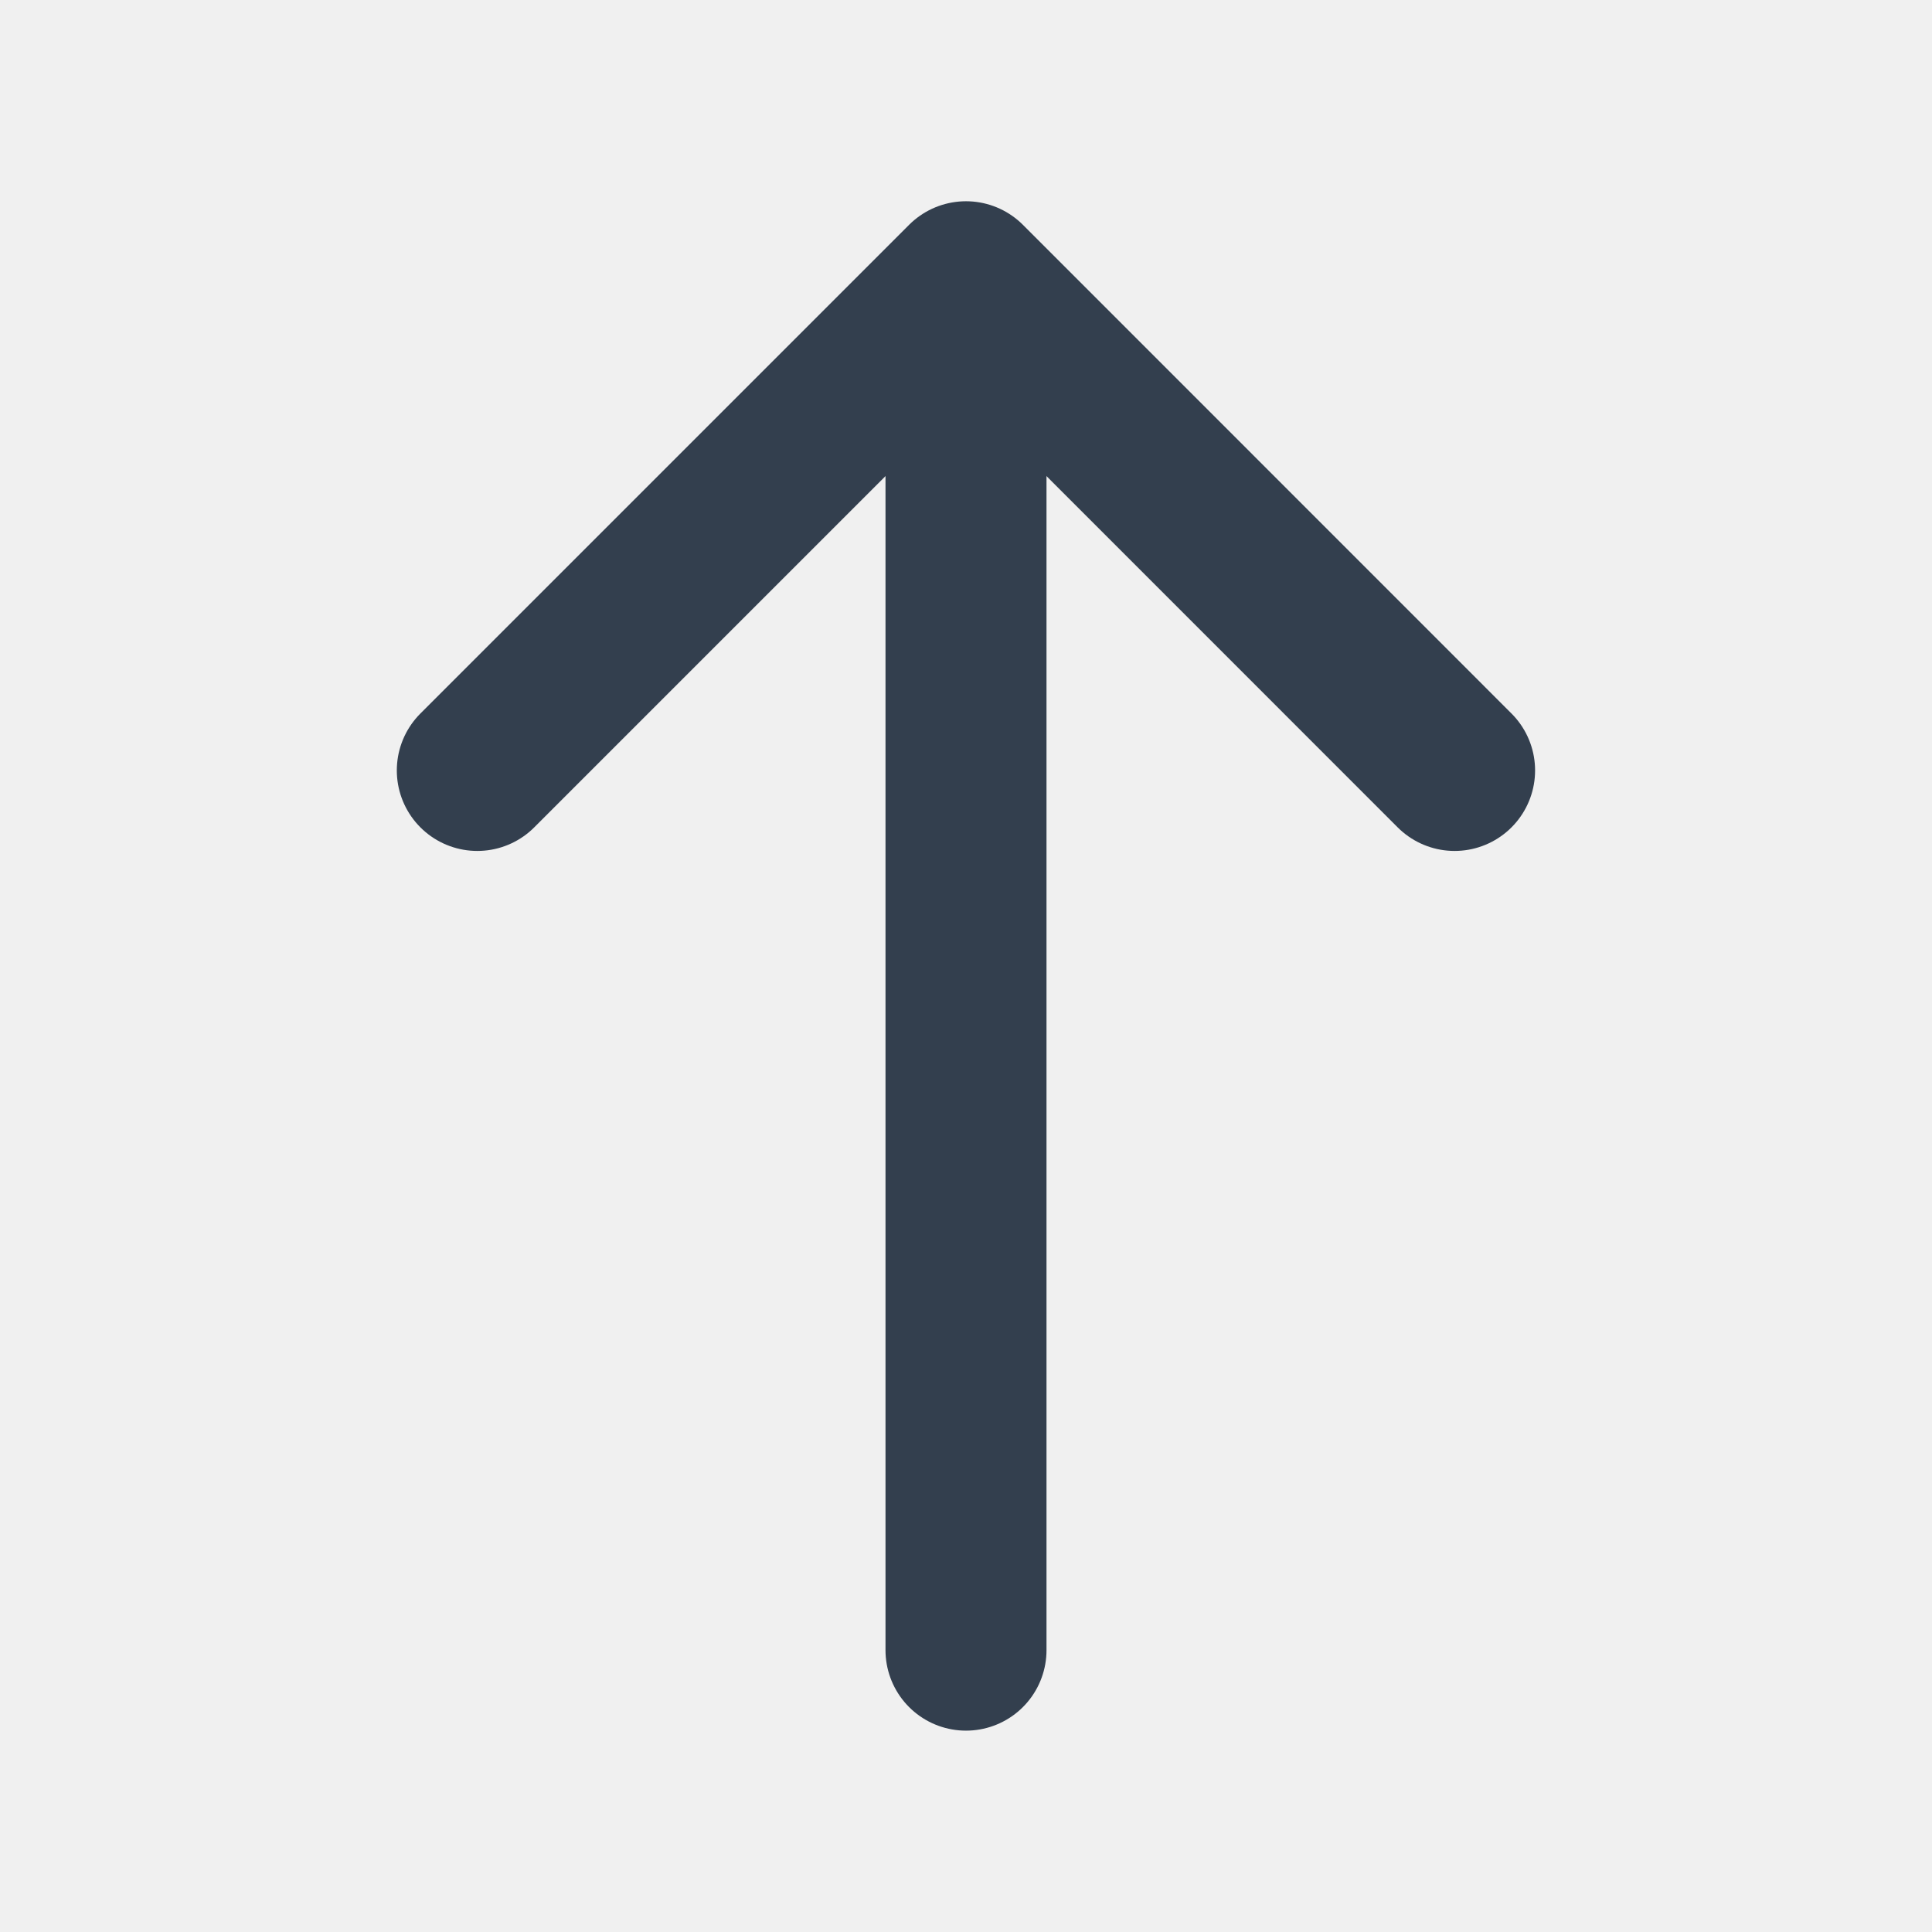
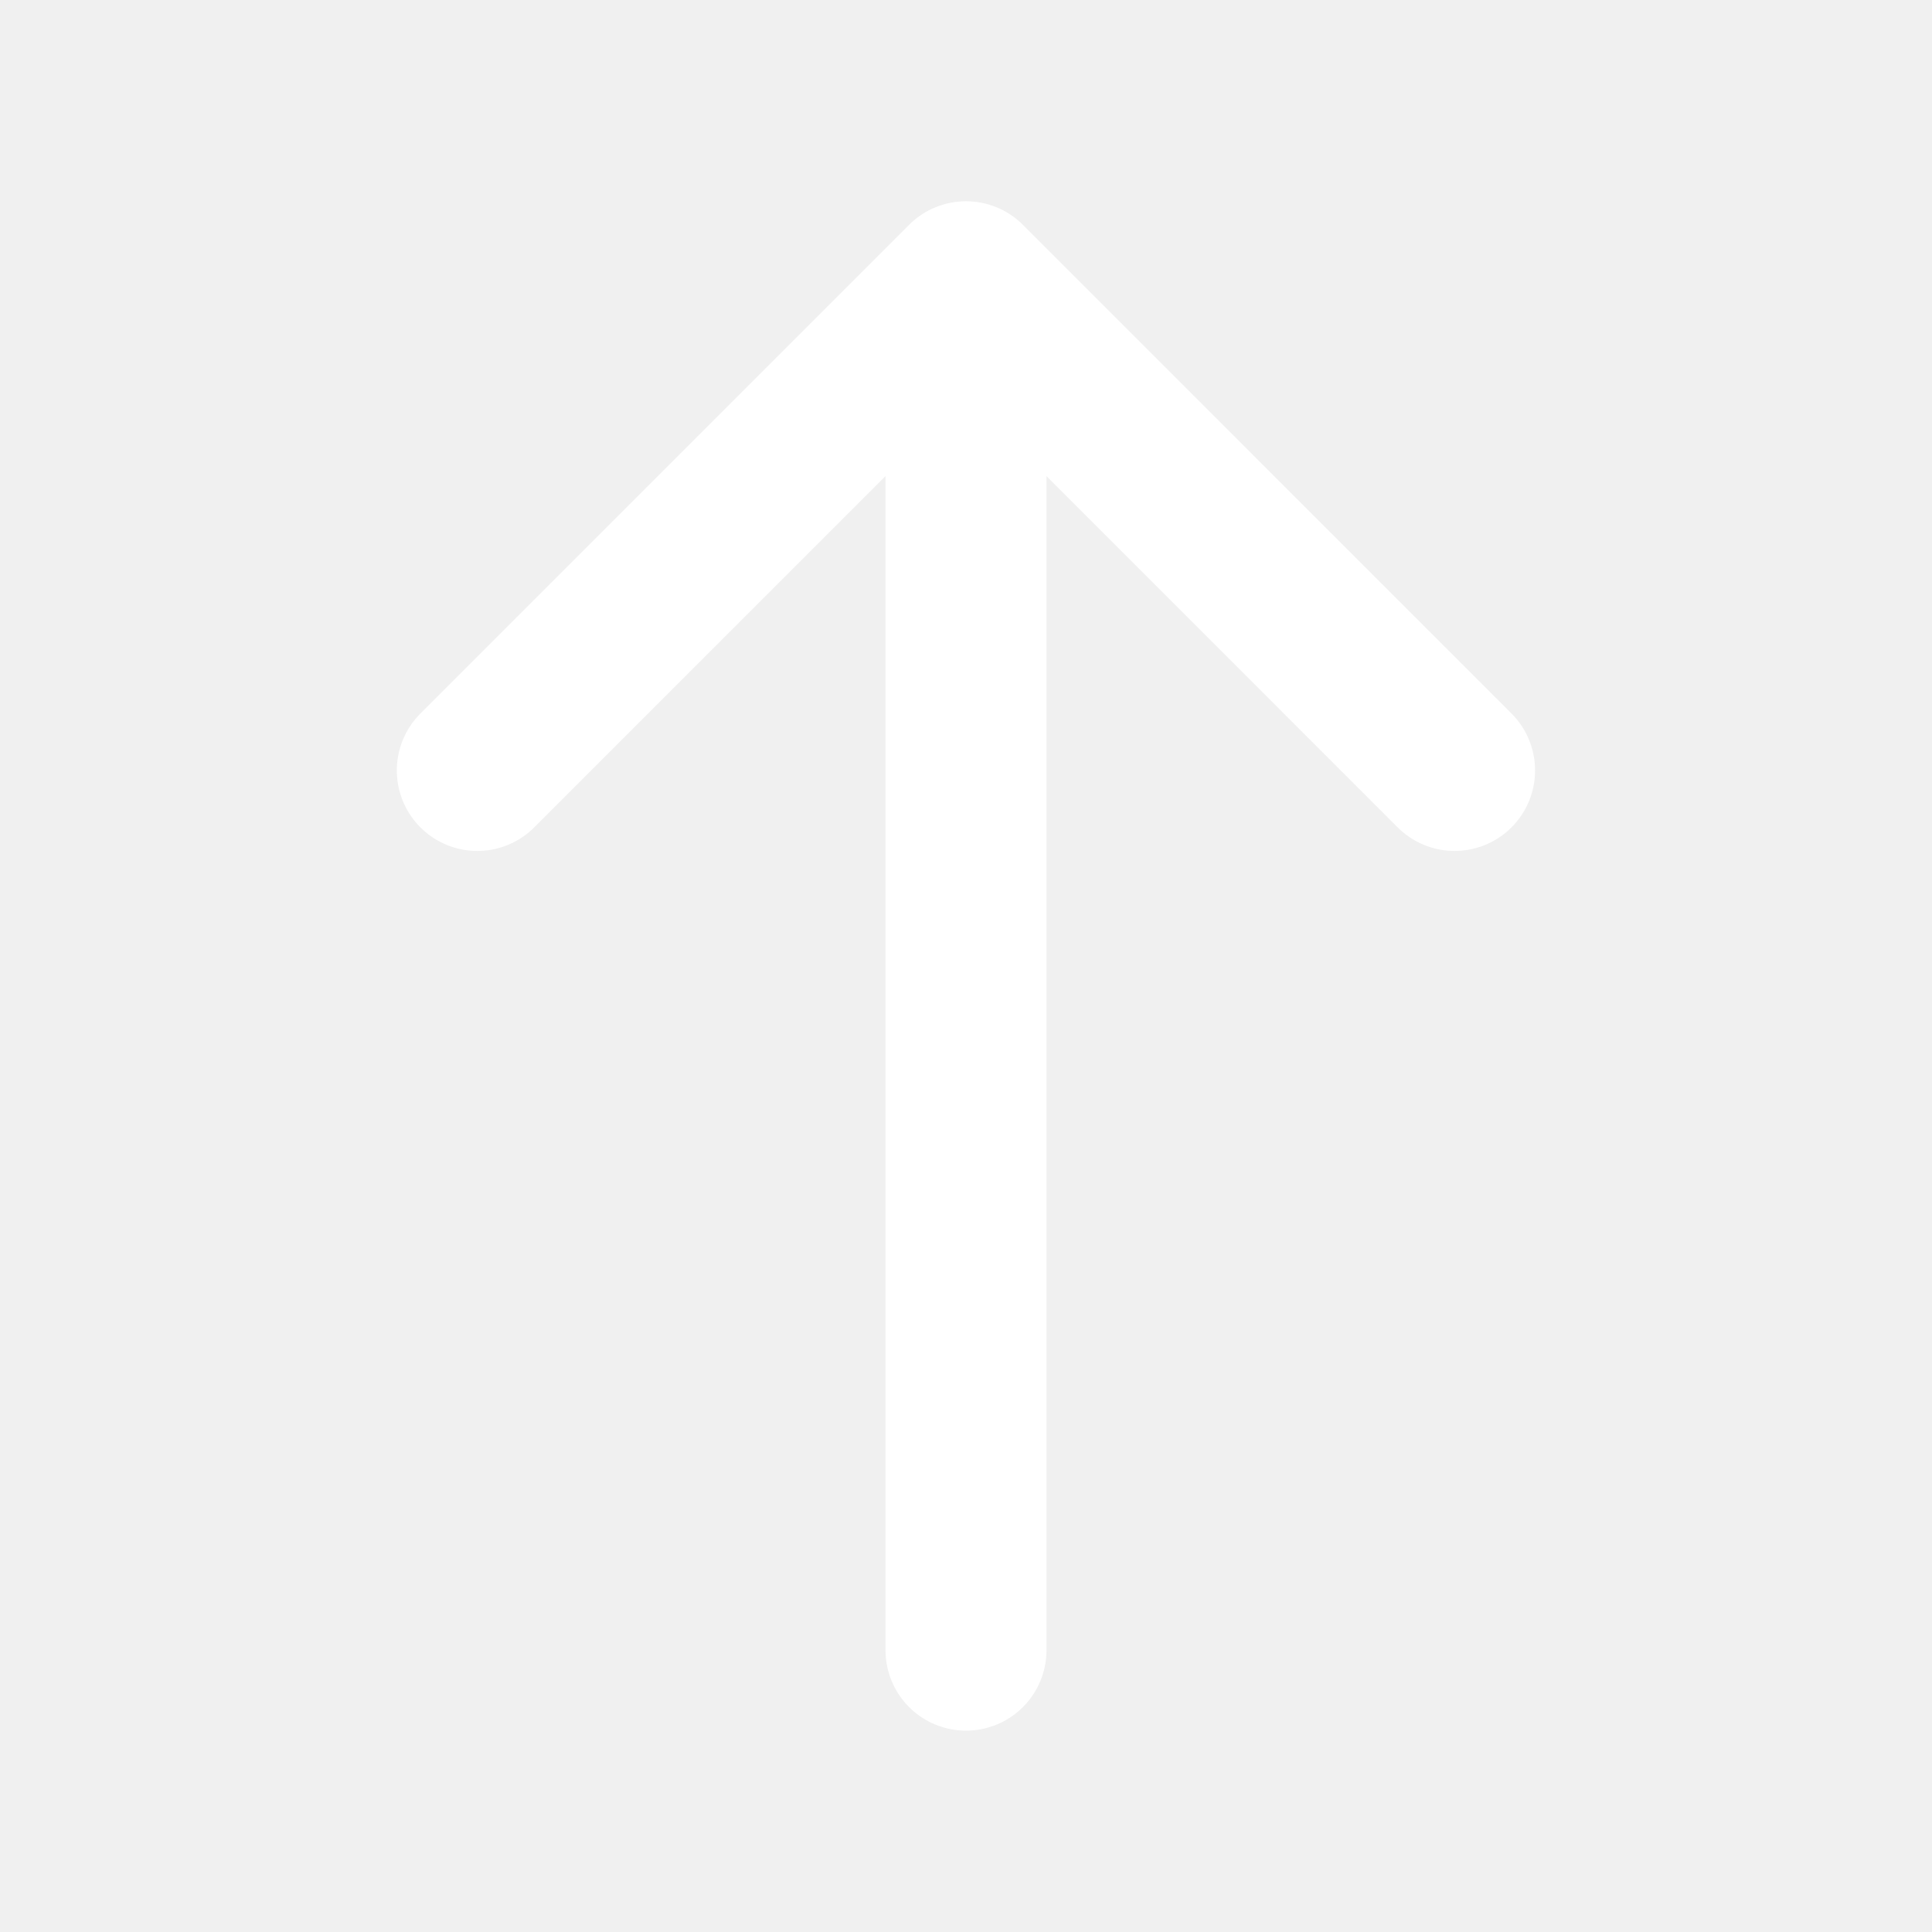
<svg xmlns="http://www.w3.org/2000/svg" width="18" height="18" viewBox="0 0 18 18" fill="none">
-   <path d="M13.552 7.178L9 2.625L4.447 7.178" stroke="#333F4E" stroke-width="1.5" stroke-miterlimit="10" stroke-linecap="round" stroke-linejoin="round" />
-   <path d="M9 15.374V2.752" stroke="#333F4E" stroke-width="1.5" stroke-miterlimit="10" stroke-linecap="round" stroke-linejoin="round" />
+   <path d="M13.552 7.178L9 2.625L4.447 7.178" stroke="#FFFFFF" stroke-width="1.5" stroke-miterlimit="10" stroke-linecap="round" stroke-linejoin="round" />
+   <path d="M9 15.374V2.752" stroke="#FFFFFF" stroke-width="1.5" stroke-miterlimit="10" stroke-linecap="round" stroke-linejoin="round" />
</svg>
